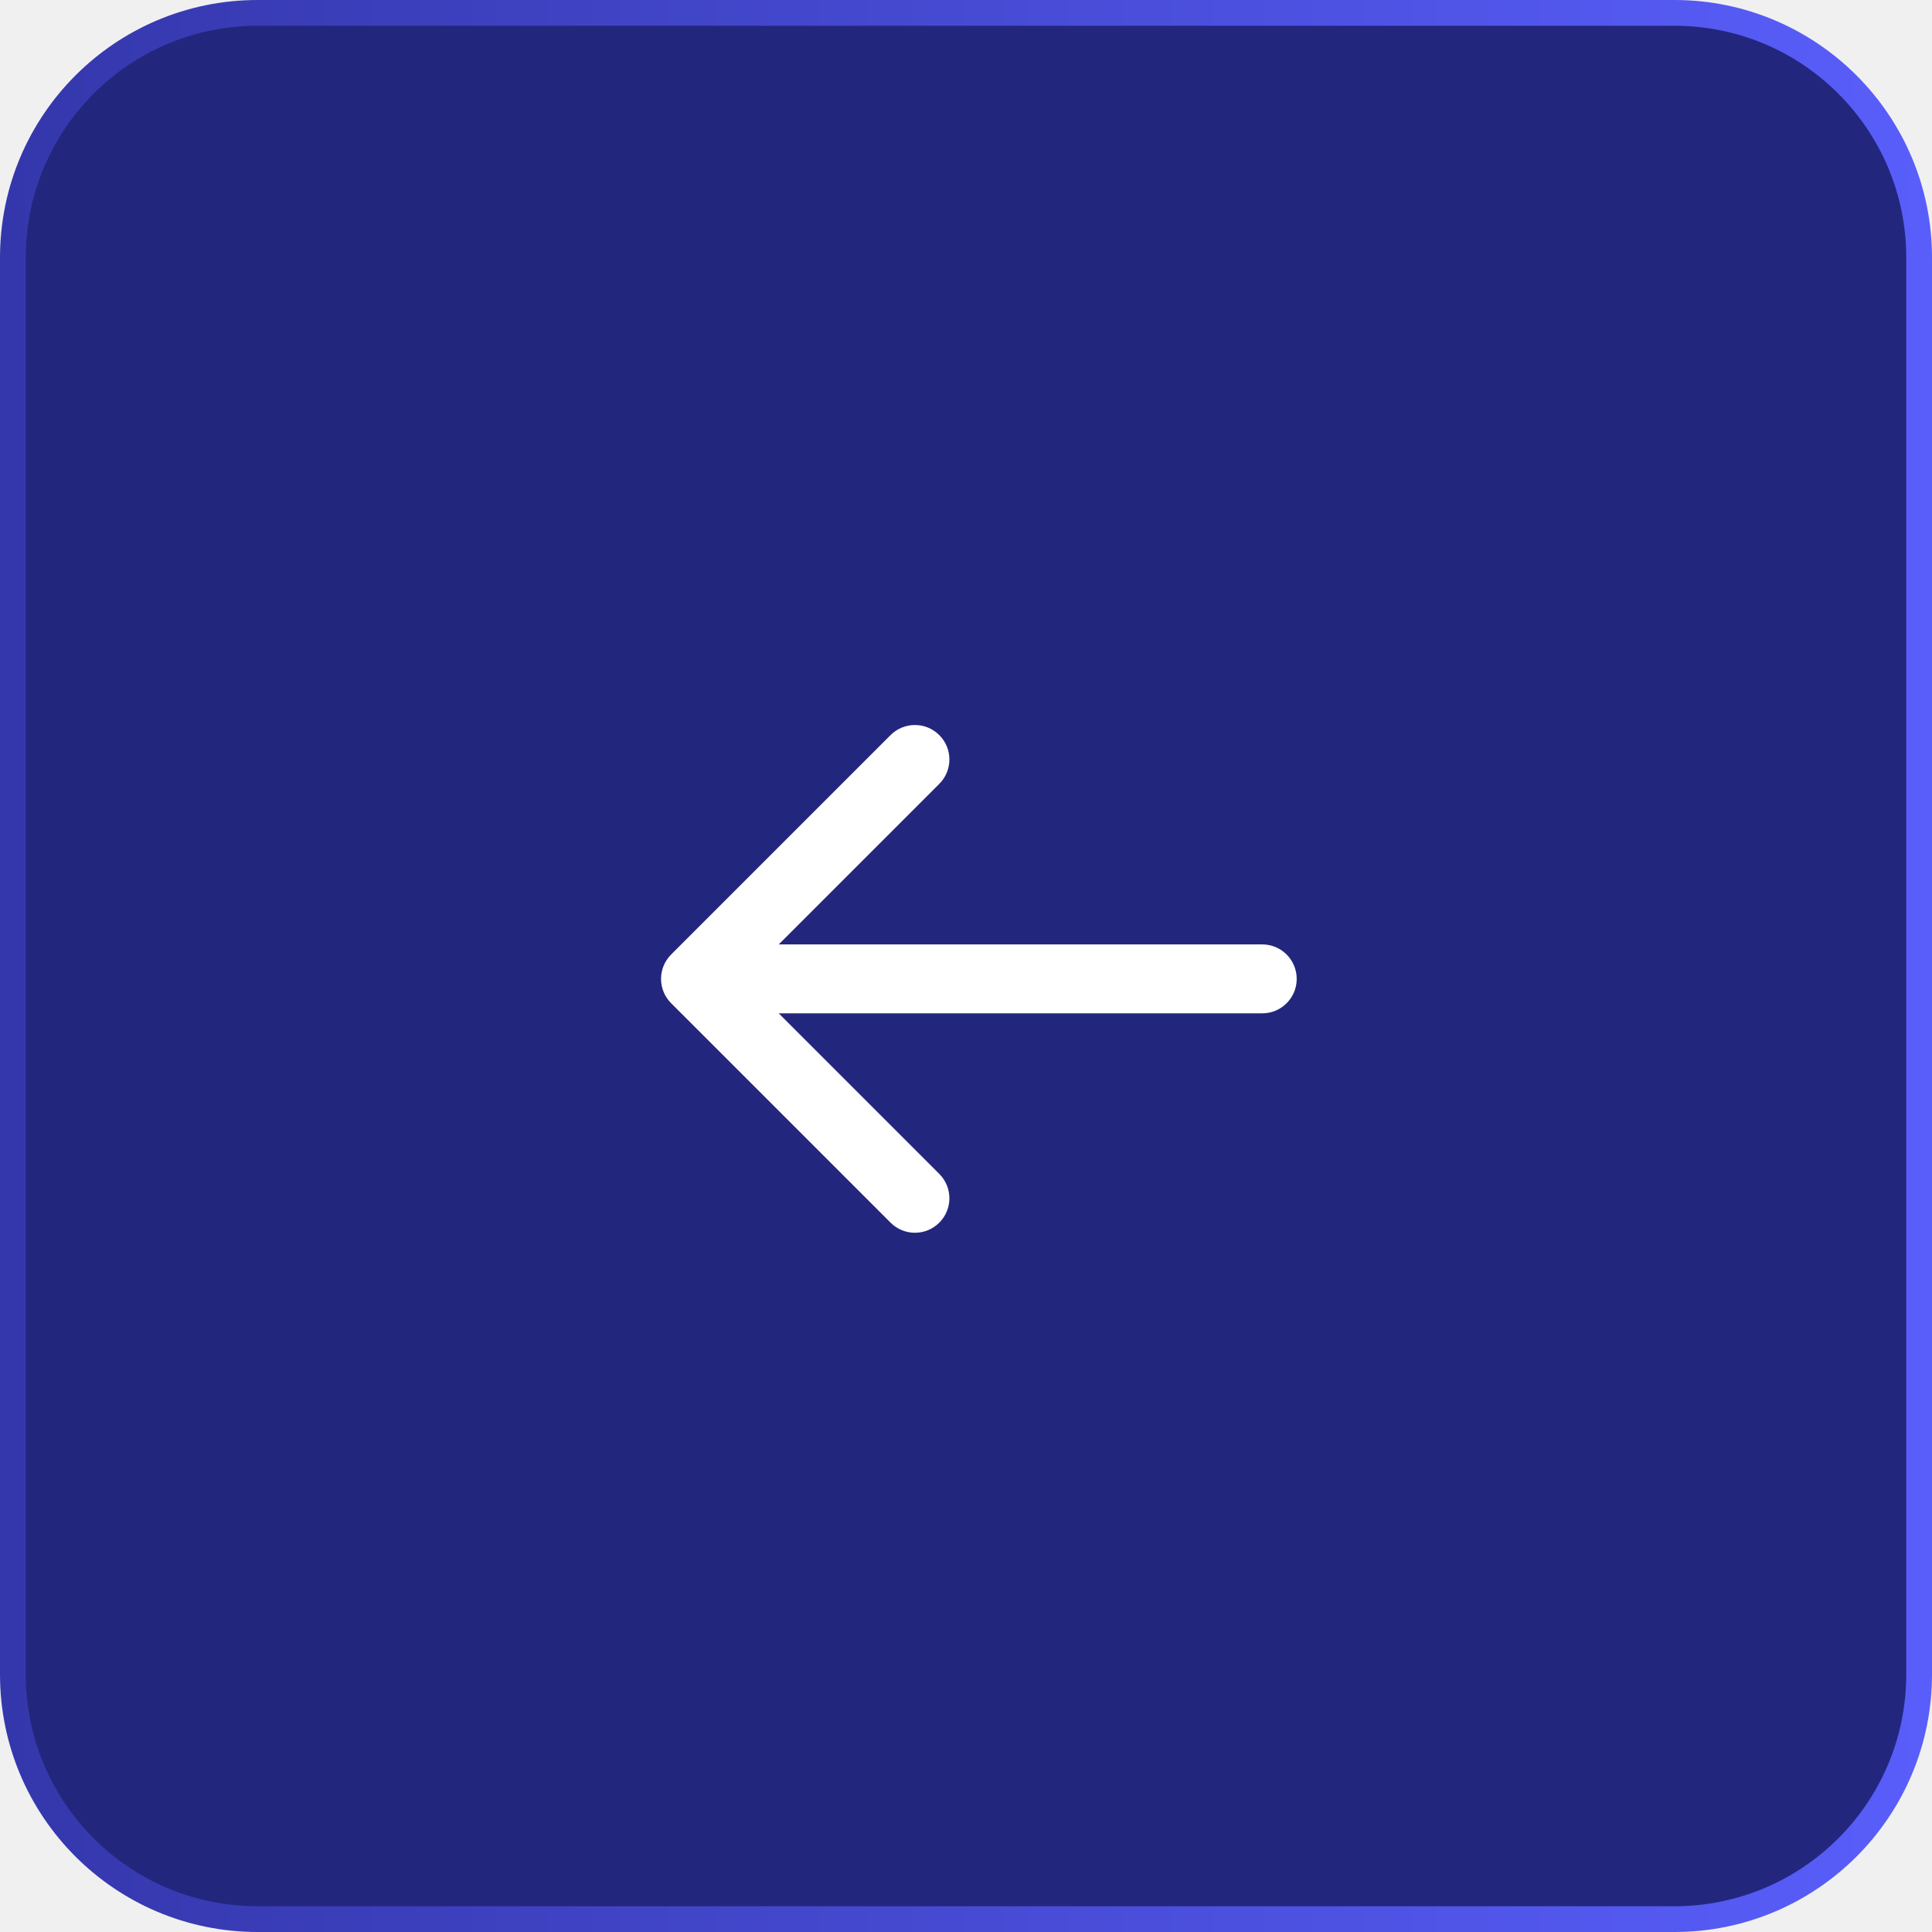
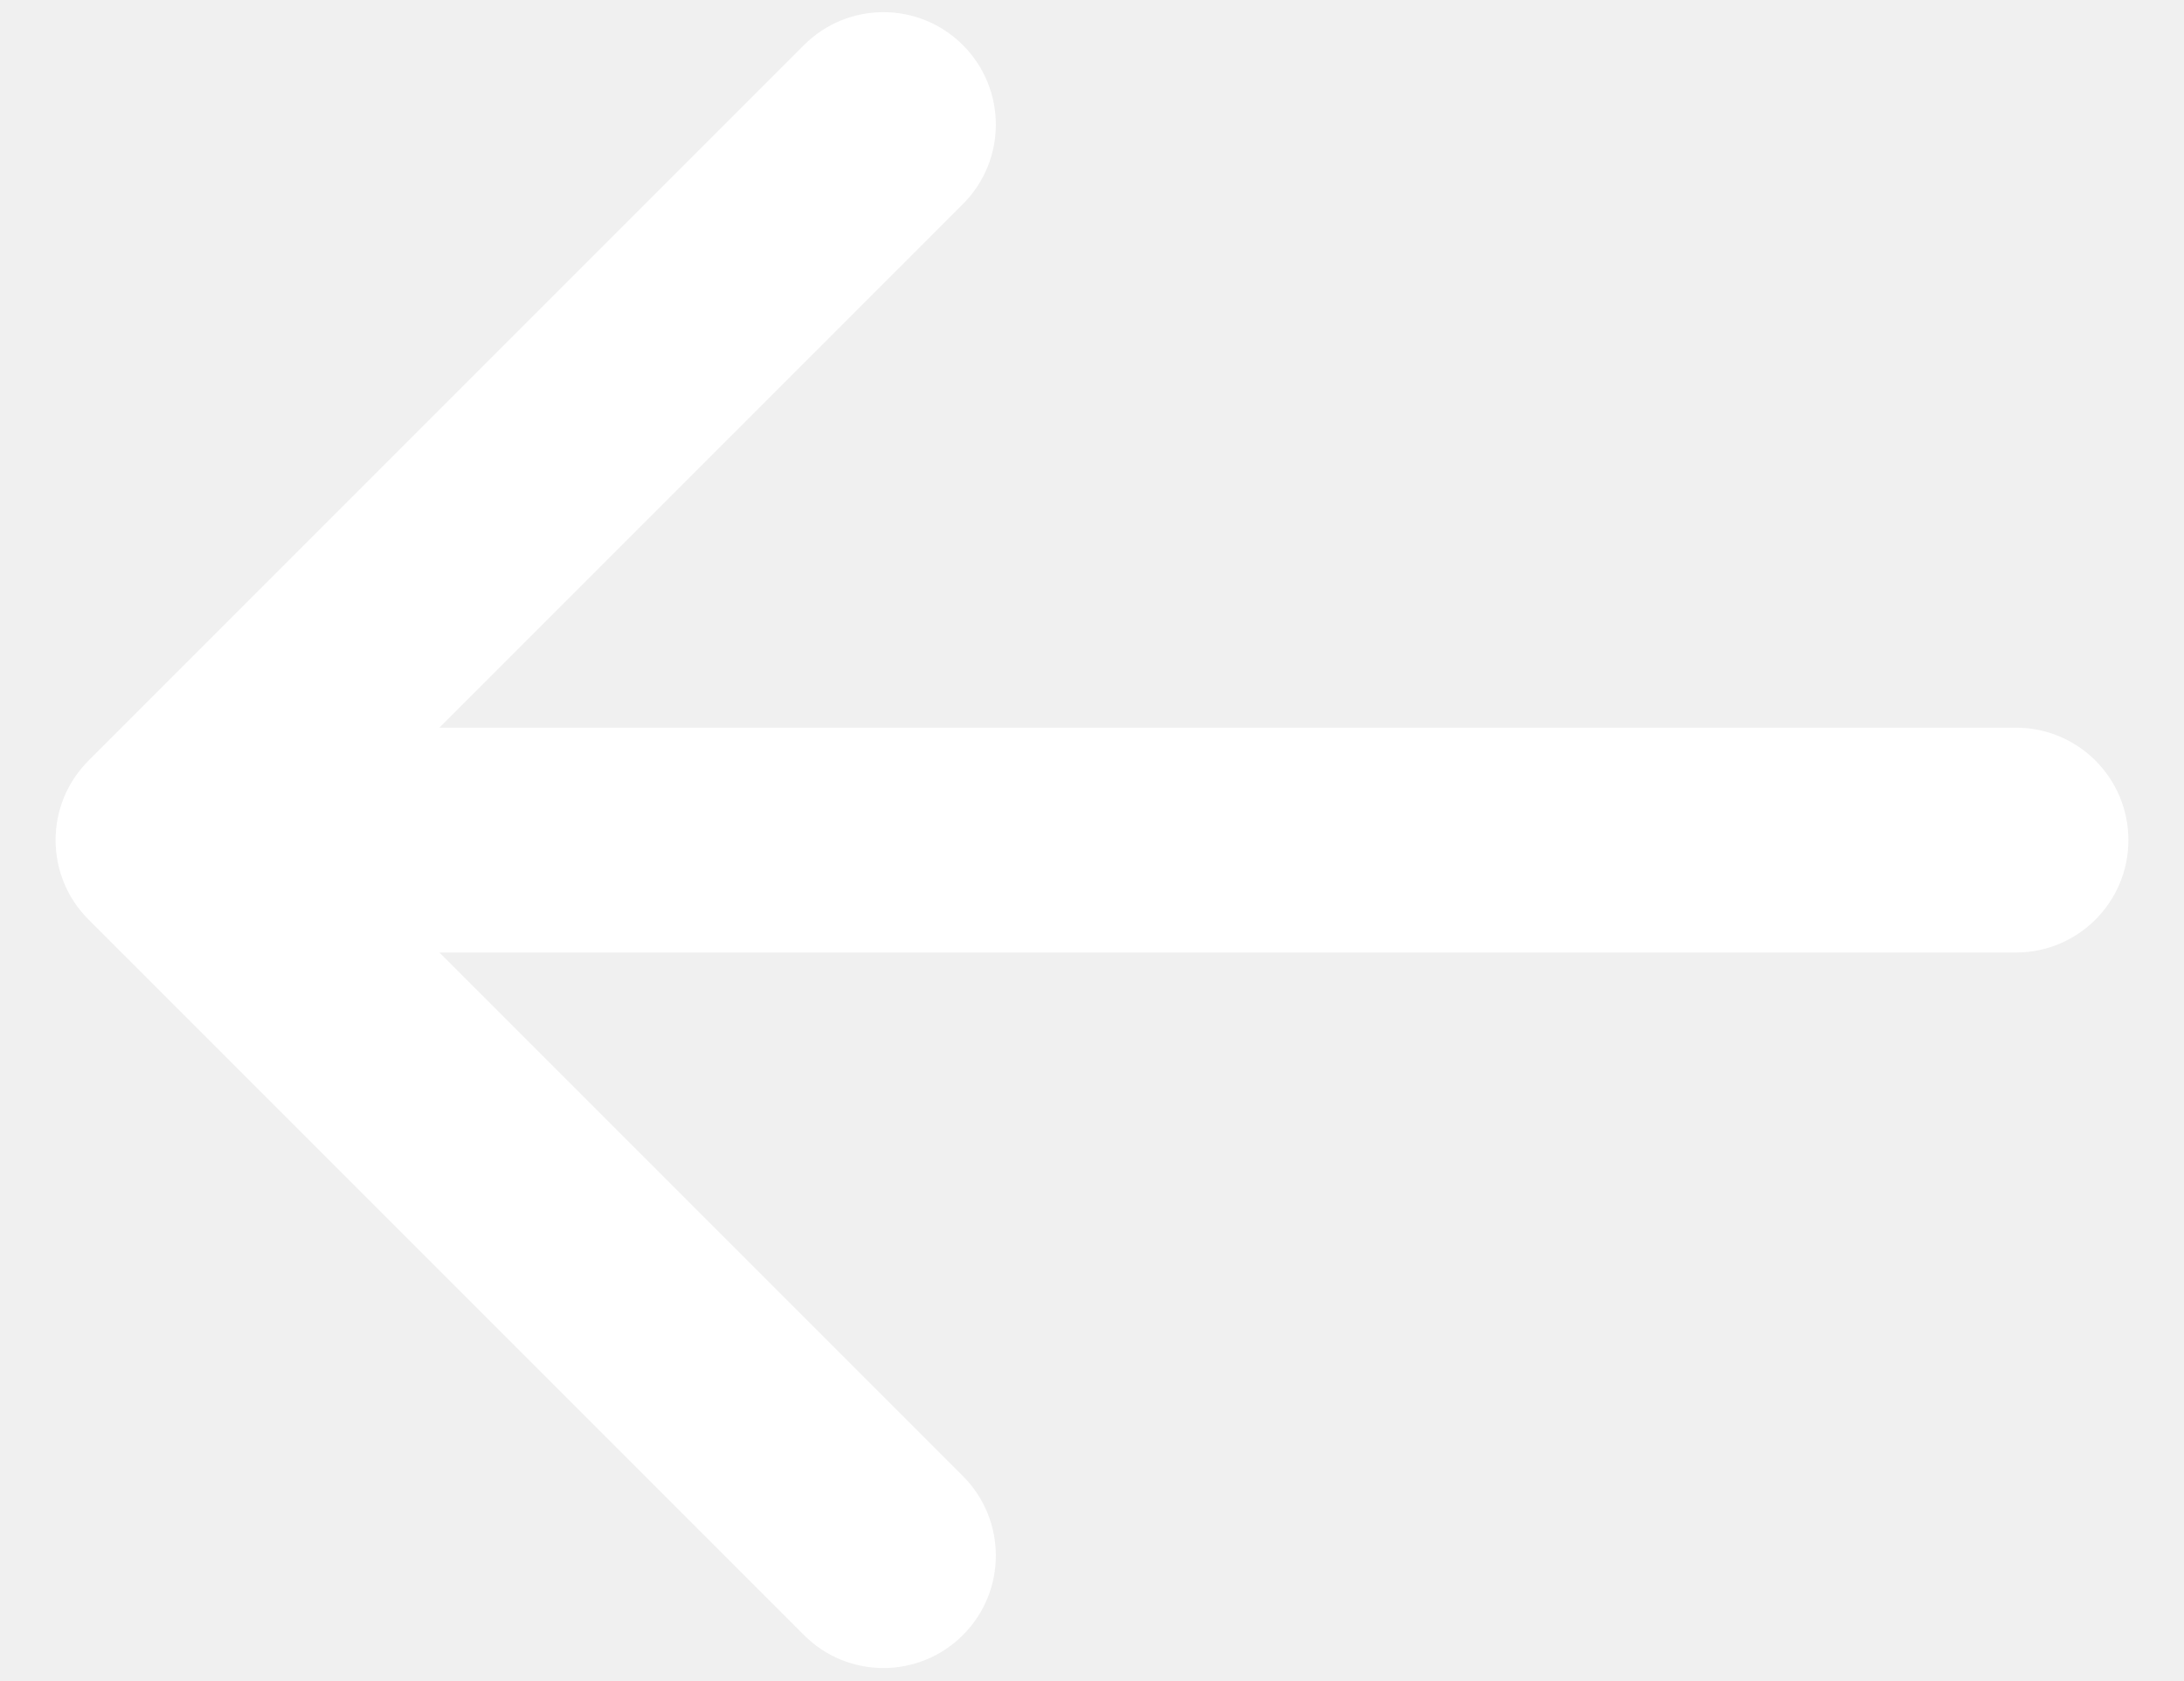
- <svg xmlns="http://www.w3.org/2000/svg" width="75" height="75" viewBox="0 0 75 75" fill="none">
-   <rect x="74.5" y="0.5" width="74" height="74" rx="9.5" transform="rotate(90 74.5 0.5)" fill="#23267D" stroke="url(#paint0_linear_7223_900)" />
-   <path d="M49 39.338C49.739 39.338 50.338 38.739 50.338 38C50.338 37.261 49.739 36.662 49 36.662L49 39.338ZM26.054 37.054C25.531 37.576 25.531 38.424 26.054 38.946L34.571 47.463C35.093 47.986 35.941 47.986 36.463 47.463C36.986 46.941 36.986 46.093 36.463 45.571L28.893 38L36.463 30.43C36.986 29.907 36.986 29.059 36.463 28.537C35.941 28.014 35.093 28.014 34.571 28.537L26.054 37.054ZM49 36.662L27 36.662L27 39.338L49 39.338L49 36.662Z" fill="white" />
-   <defs>
-     <linearGradient id="paint0_linear_7223_900" x1="112.5" y1="0" x2="112.5" y2="75" gradientUnits="userSpaceOnUse">
-       <stop stop-color="#595EFB" />
-       <stop offset="1" stop-color="#3437AB" />
-     </linearGradient>
-   </defs>
+ <svg xmlns="http://www.w3.org/2000/svg" width="26" height="20" viewBox="0 0 26 20" fill="none">
+   <path d="M24 11.338C24.739 11.338 25.338 10.739 25.338 10C25.338 9.261 24.739 8.662 24 8.662L24 11.338ZM1.054 9.054C0.531 9.576 0.531 10.424 1.054 10.946L9.571 19.463C10.093 19.986 10.941 19.986 11.463 19.463C11.986 18.941 11.986 18.093 11.463 17.57L3.893 10L11.463 2.429C11.986 1.907 11.986 1.06 11.463 0.537C10.941 0.014 10.093 0.014 9.571 0.537L1.054 9.054ZM24 8.662L2 8.662L2 11.338L24 11.338L24 8.662Z" fill="white" />
</svg>
